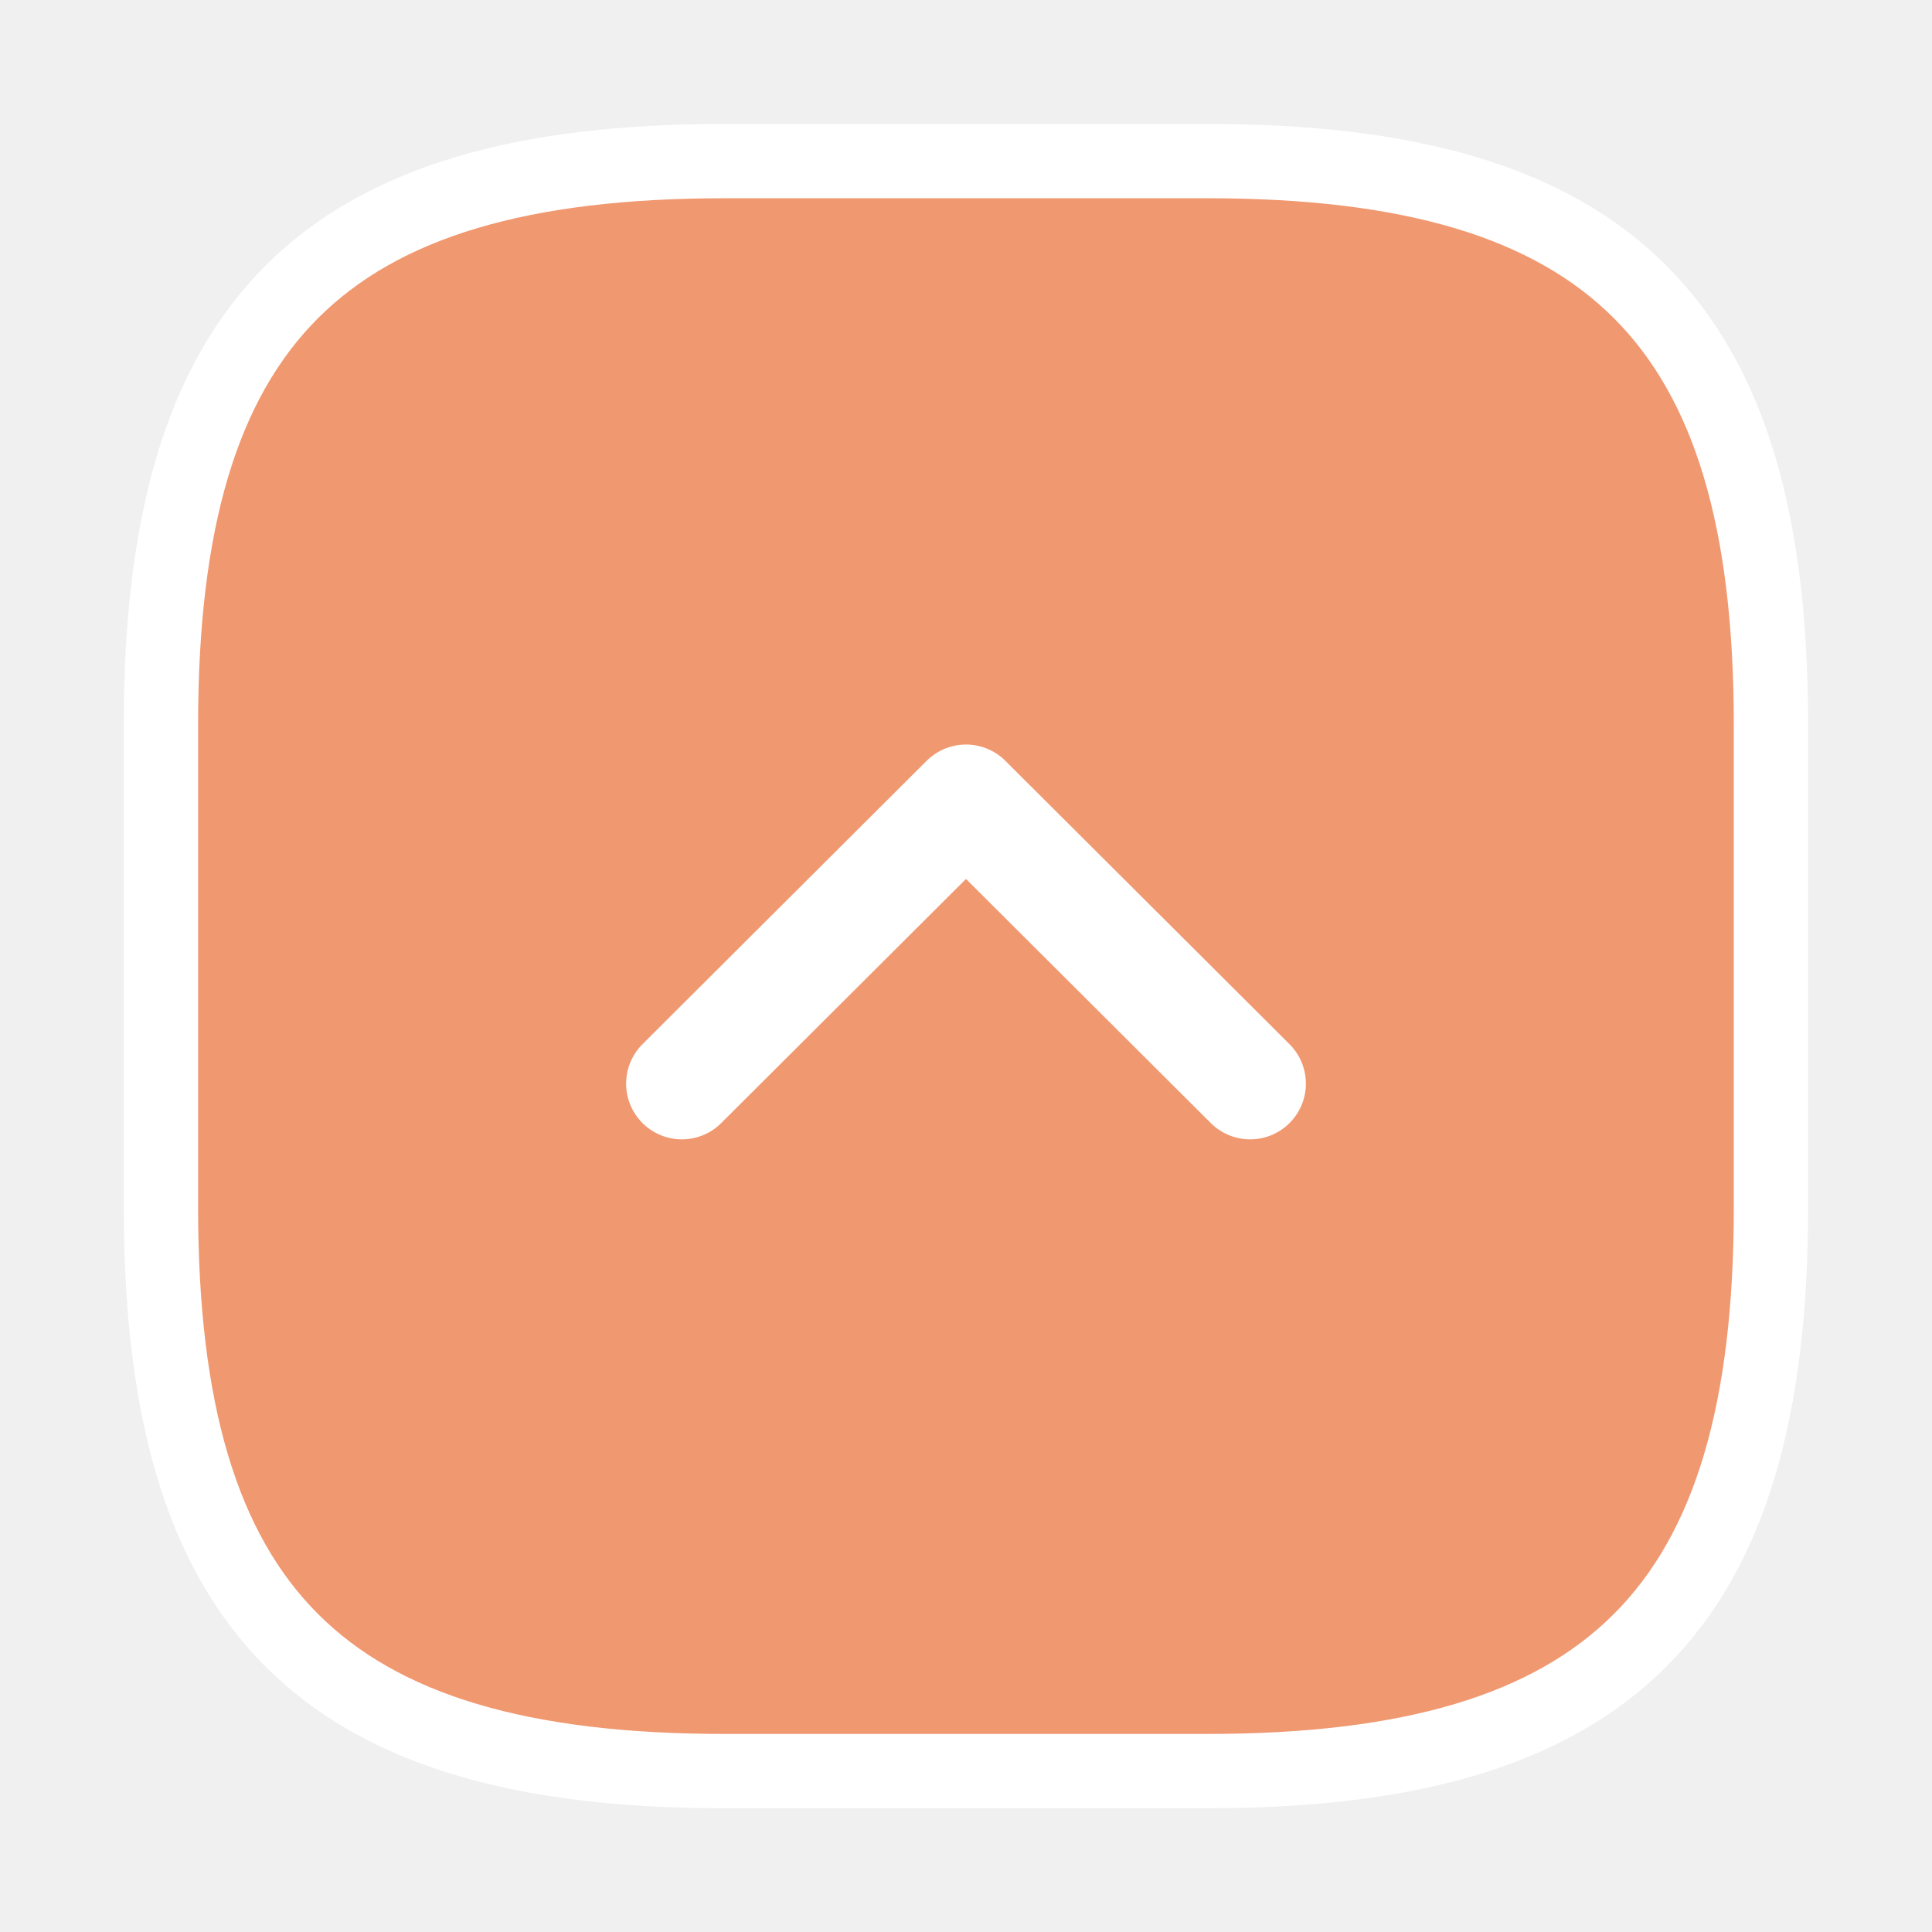
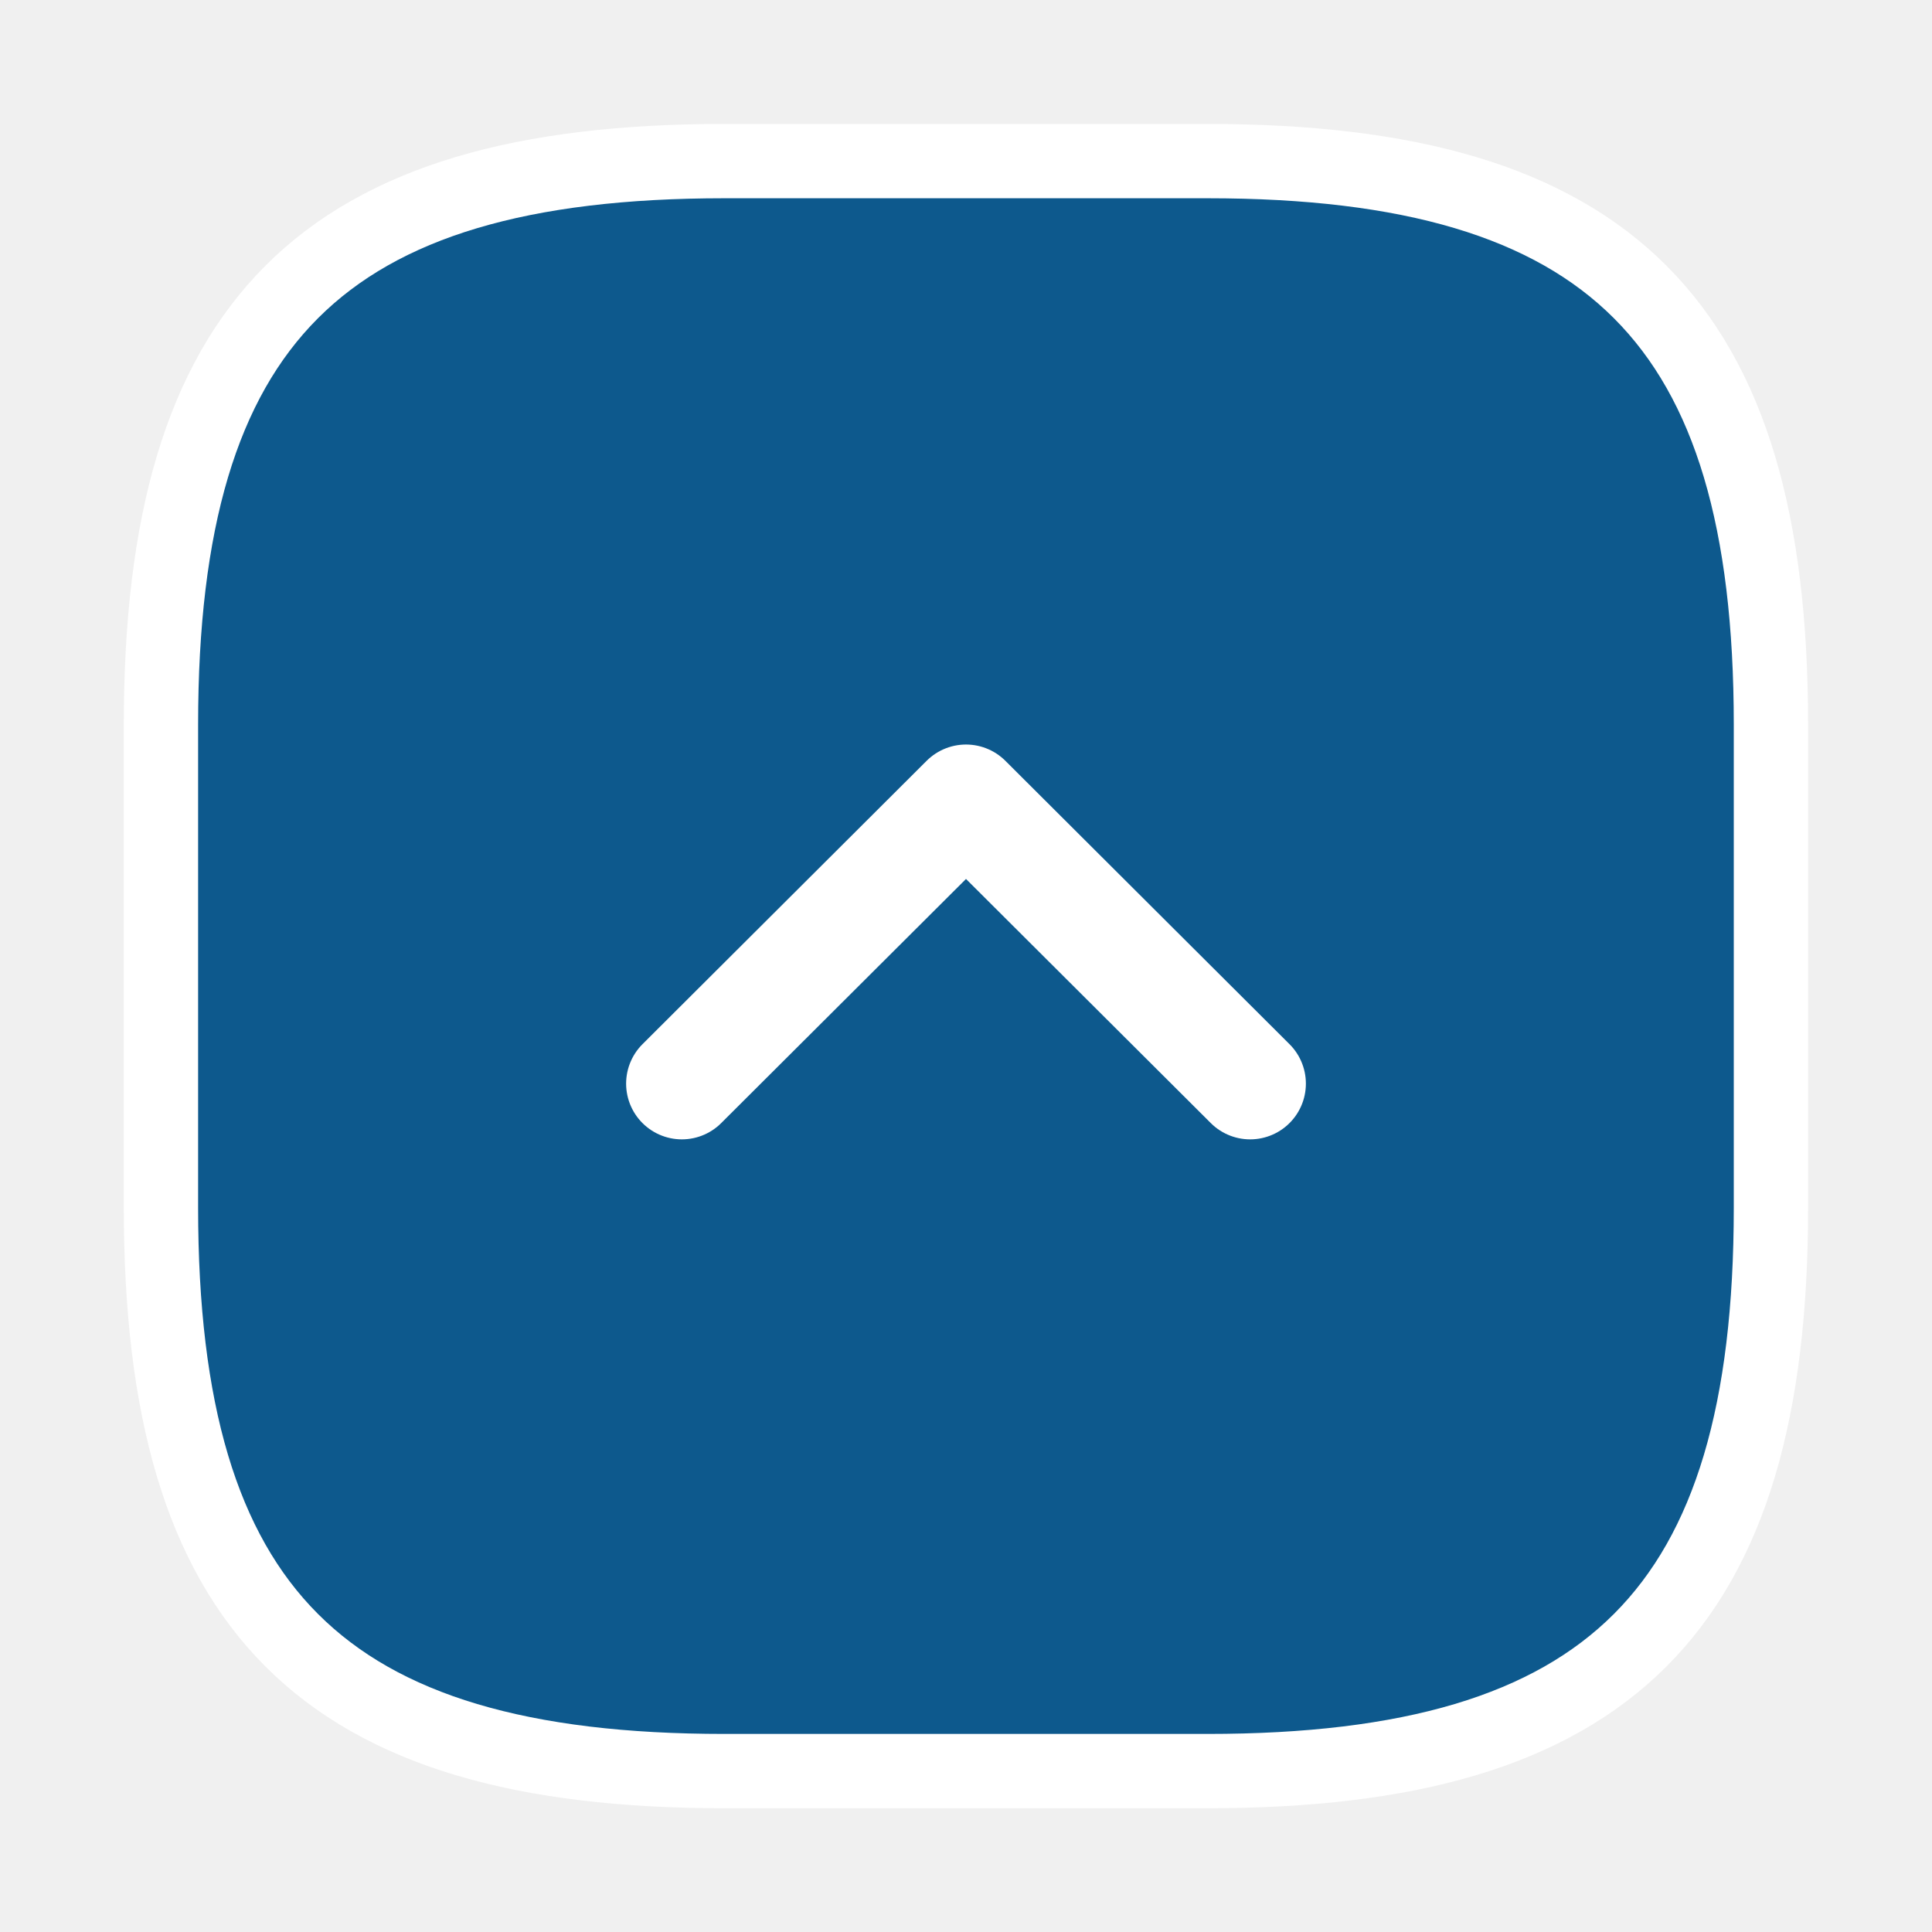
<svg xmlns="http://www.w3.org/2000/svg" width="52" height="52" viewBox="0 0 52 52" fill="none">
-   <path d="M19.499 47.669H32.499C43.332 47.669 47.665 43.336 47.665 32.503V19.503C47.665 8.669 43.332 4.336 32.499 4.336H19.499C8.665 4.336 4.332 8.669 4.332 19.503V32.503C4.332 43.336 8.665 47.669 19.499 47.669Z" fill="#F09870" stroke="white" stroke-width="2" stroke-linecap="round" stroke-linejoin="round" />
+   <path d="M19.499 47.669H32.499C43.332 47.669 47.665 43.336 47.665 32.503V19.503C47.665 8.669 43.332 4.336 32.499 4.336H19.499C8.665 4.336 4.332 8.669 4.332 19.503V32.503C4.332 43.336 8.665 47.669 19.499 47.669Z" fill="#0D598D" stroke="white" stroke-width="2" stroke-linecap="round" stroke-linejoin="round" />
  <path d="M18.352 29.166L26 21.539L33.648 29.166" stroke="white" stroke-width="3" stroke-linecap="round" stroke-linejoin="round" />
</svg>
